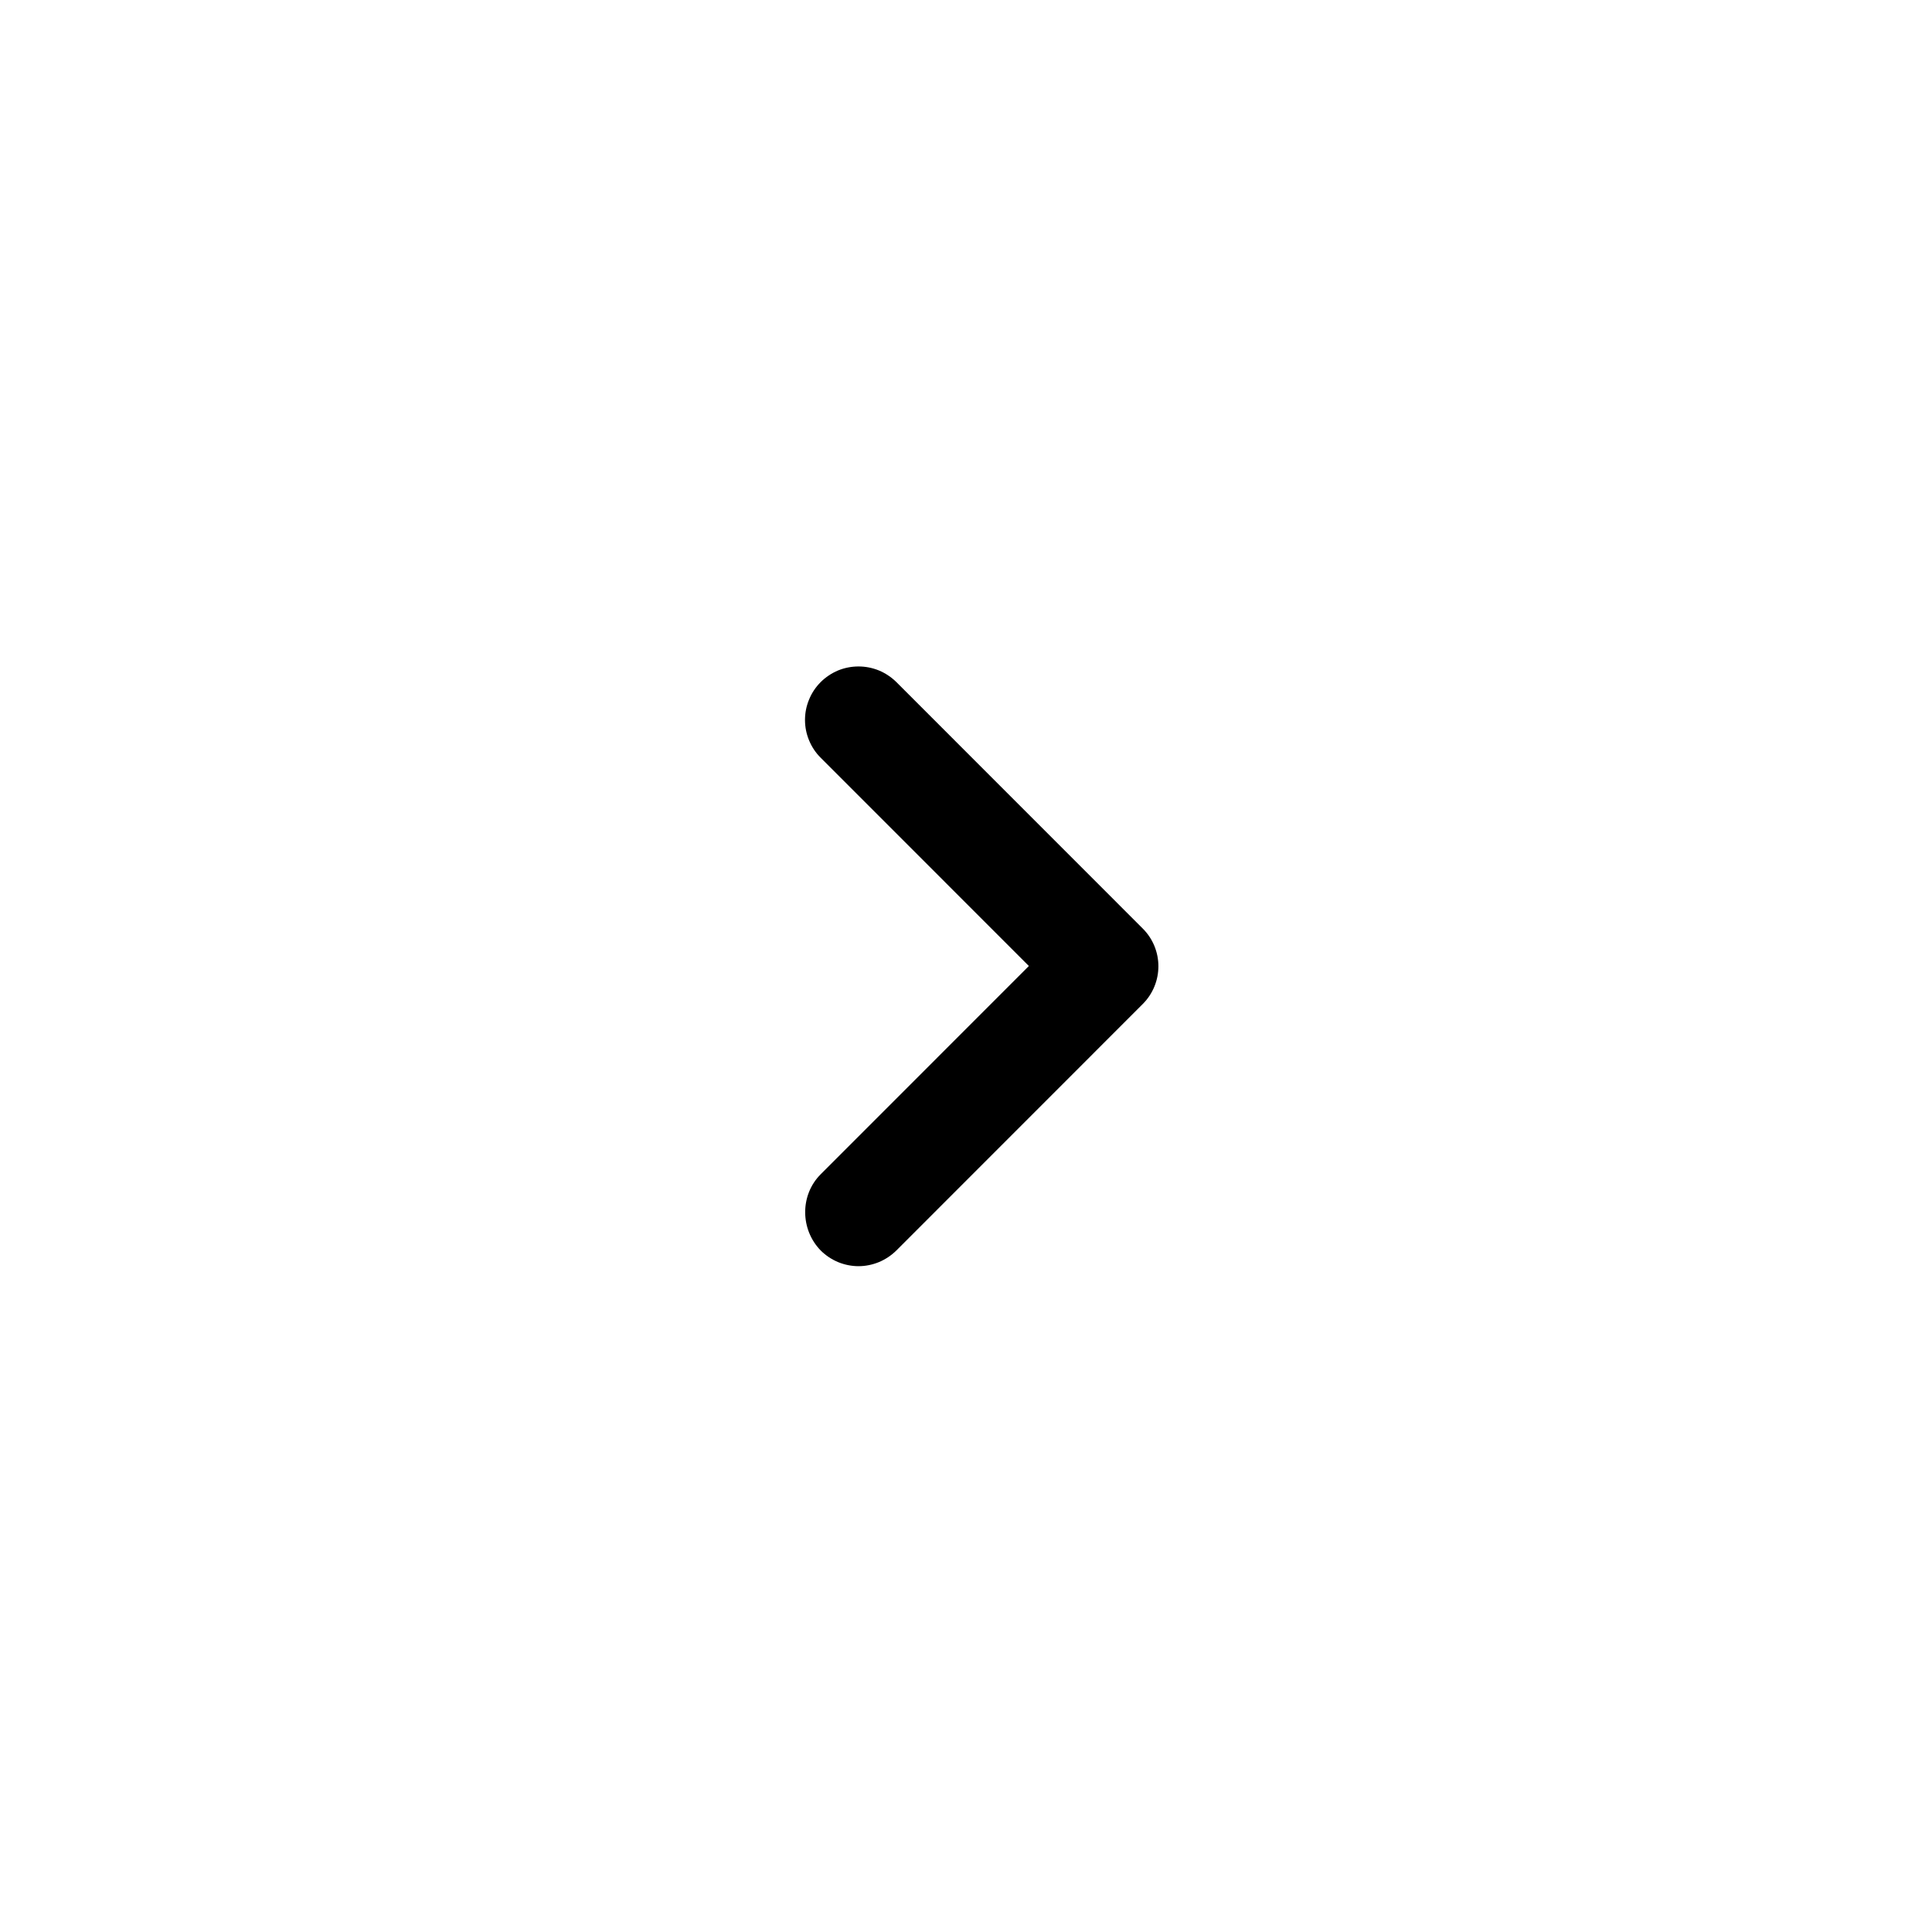
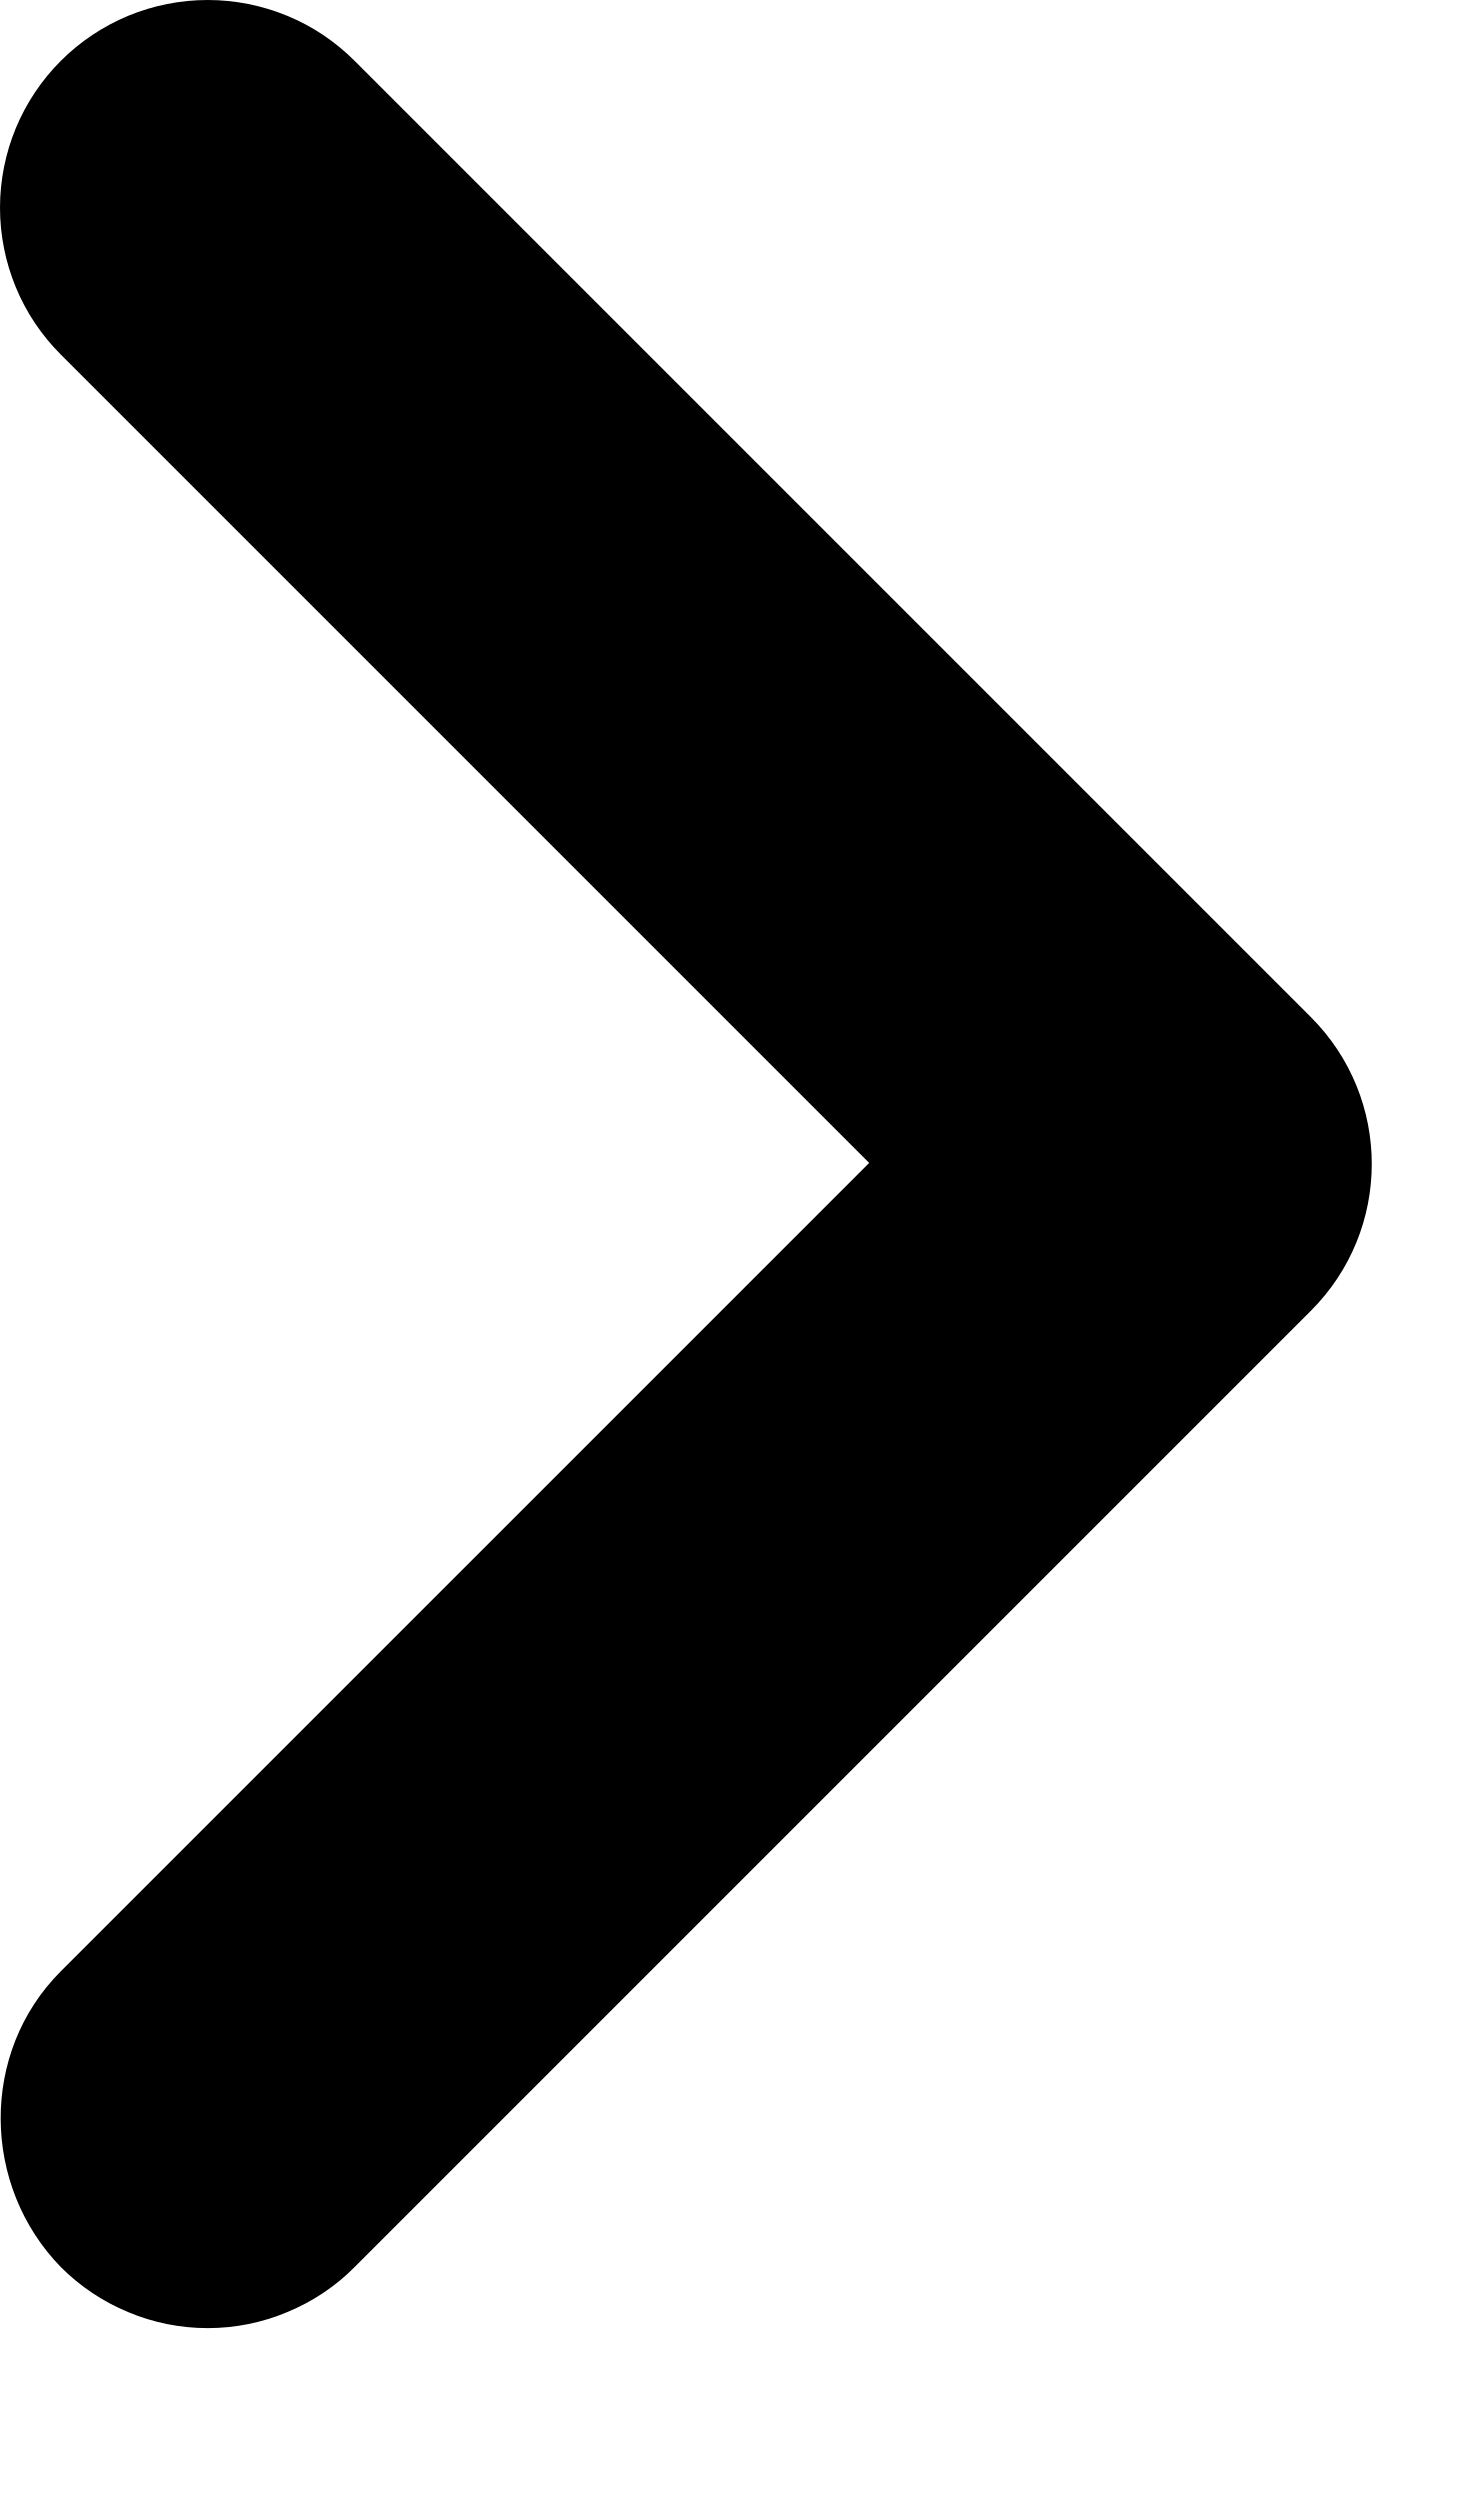
- <svg xmlns="http://www.w3.org/2000/svg" width="24" height="24" viewBox="0 0 24 24" fill="none">
-   <path d="M10.195 14.587L12.781 12L10.195 9.413C10.133 9.352 10.084 9.278 10.051 9.198C10.017 9.117 10 9.031 10 8.943C10 8.856 10.017 8.77 10.051 8.689C10.084 8.608 10.133 8.535 10.195 8.473C10.256 8.412 10.33 8.363 10.41 8.329C10.491 8.296 10.577 8.279 10.665 8.279C10.752 8.279 10.838 8.296 10.919 8.329C11 8.363 11.073 8.412 11.135 8.473L14.195 11.534C14.455 11.793 14.455 12.213 14.195 12.473L11.135 15.534C11.073 15.595 11 15.644 10.919 15.678C10.838 15.711 10.752 15.729 10.665 15.729C10.577 15.729 10.491 15.711 10.41 15.678C10.33 15.644 10.256 15.595 10.195 15.534C9.941 15.274 9.935 14.847 10.195 14.587Z" fill="currentColor" />
+ <svg xmlns="http://www.w3.org/2000/svg" width="7" height="12" viewBox="0 0 7 12" fill="none">
+   <path d="M0.292 9.462L4.172 5.582L0.292 1.702C0.199 1.609 0.126 1.5 0.076 1.379C0.026 1.258 9.75511e-10 1.128 0 0.997C-9.75506e-10 0.866 0.026 0.736 0.076 0.615C0.126 0.495 0.199 0.385 0.292 0.292C0.385 0.199 0.495 0.126 0.615 0.076C0.736 0.026 0.866 -9.75508e-10 0.997 0C1.128 9.7551e-10 1.258 0.026 1.379 0.076C1.5 0.126 1.609 0.199 1.702 0.292L6.292 4.882C6.682 5.272 6.682 5.902 6.292 6.292L1.702 10.882C1.61 10.975 1.5 11.048 1.379 11.098C1.258 11.149 1.128 11.175 0.997 11.175C0.866 11.175 0.736 11.149 0.615 11.098C0.494 11.048 0.385 10.975 0.292 10.882C-0.088 10.492 -0.098 9.852 0.292 9.462Z" fill="currentColor" />
</svg>
